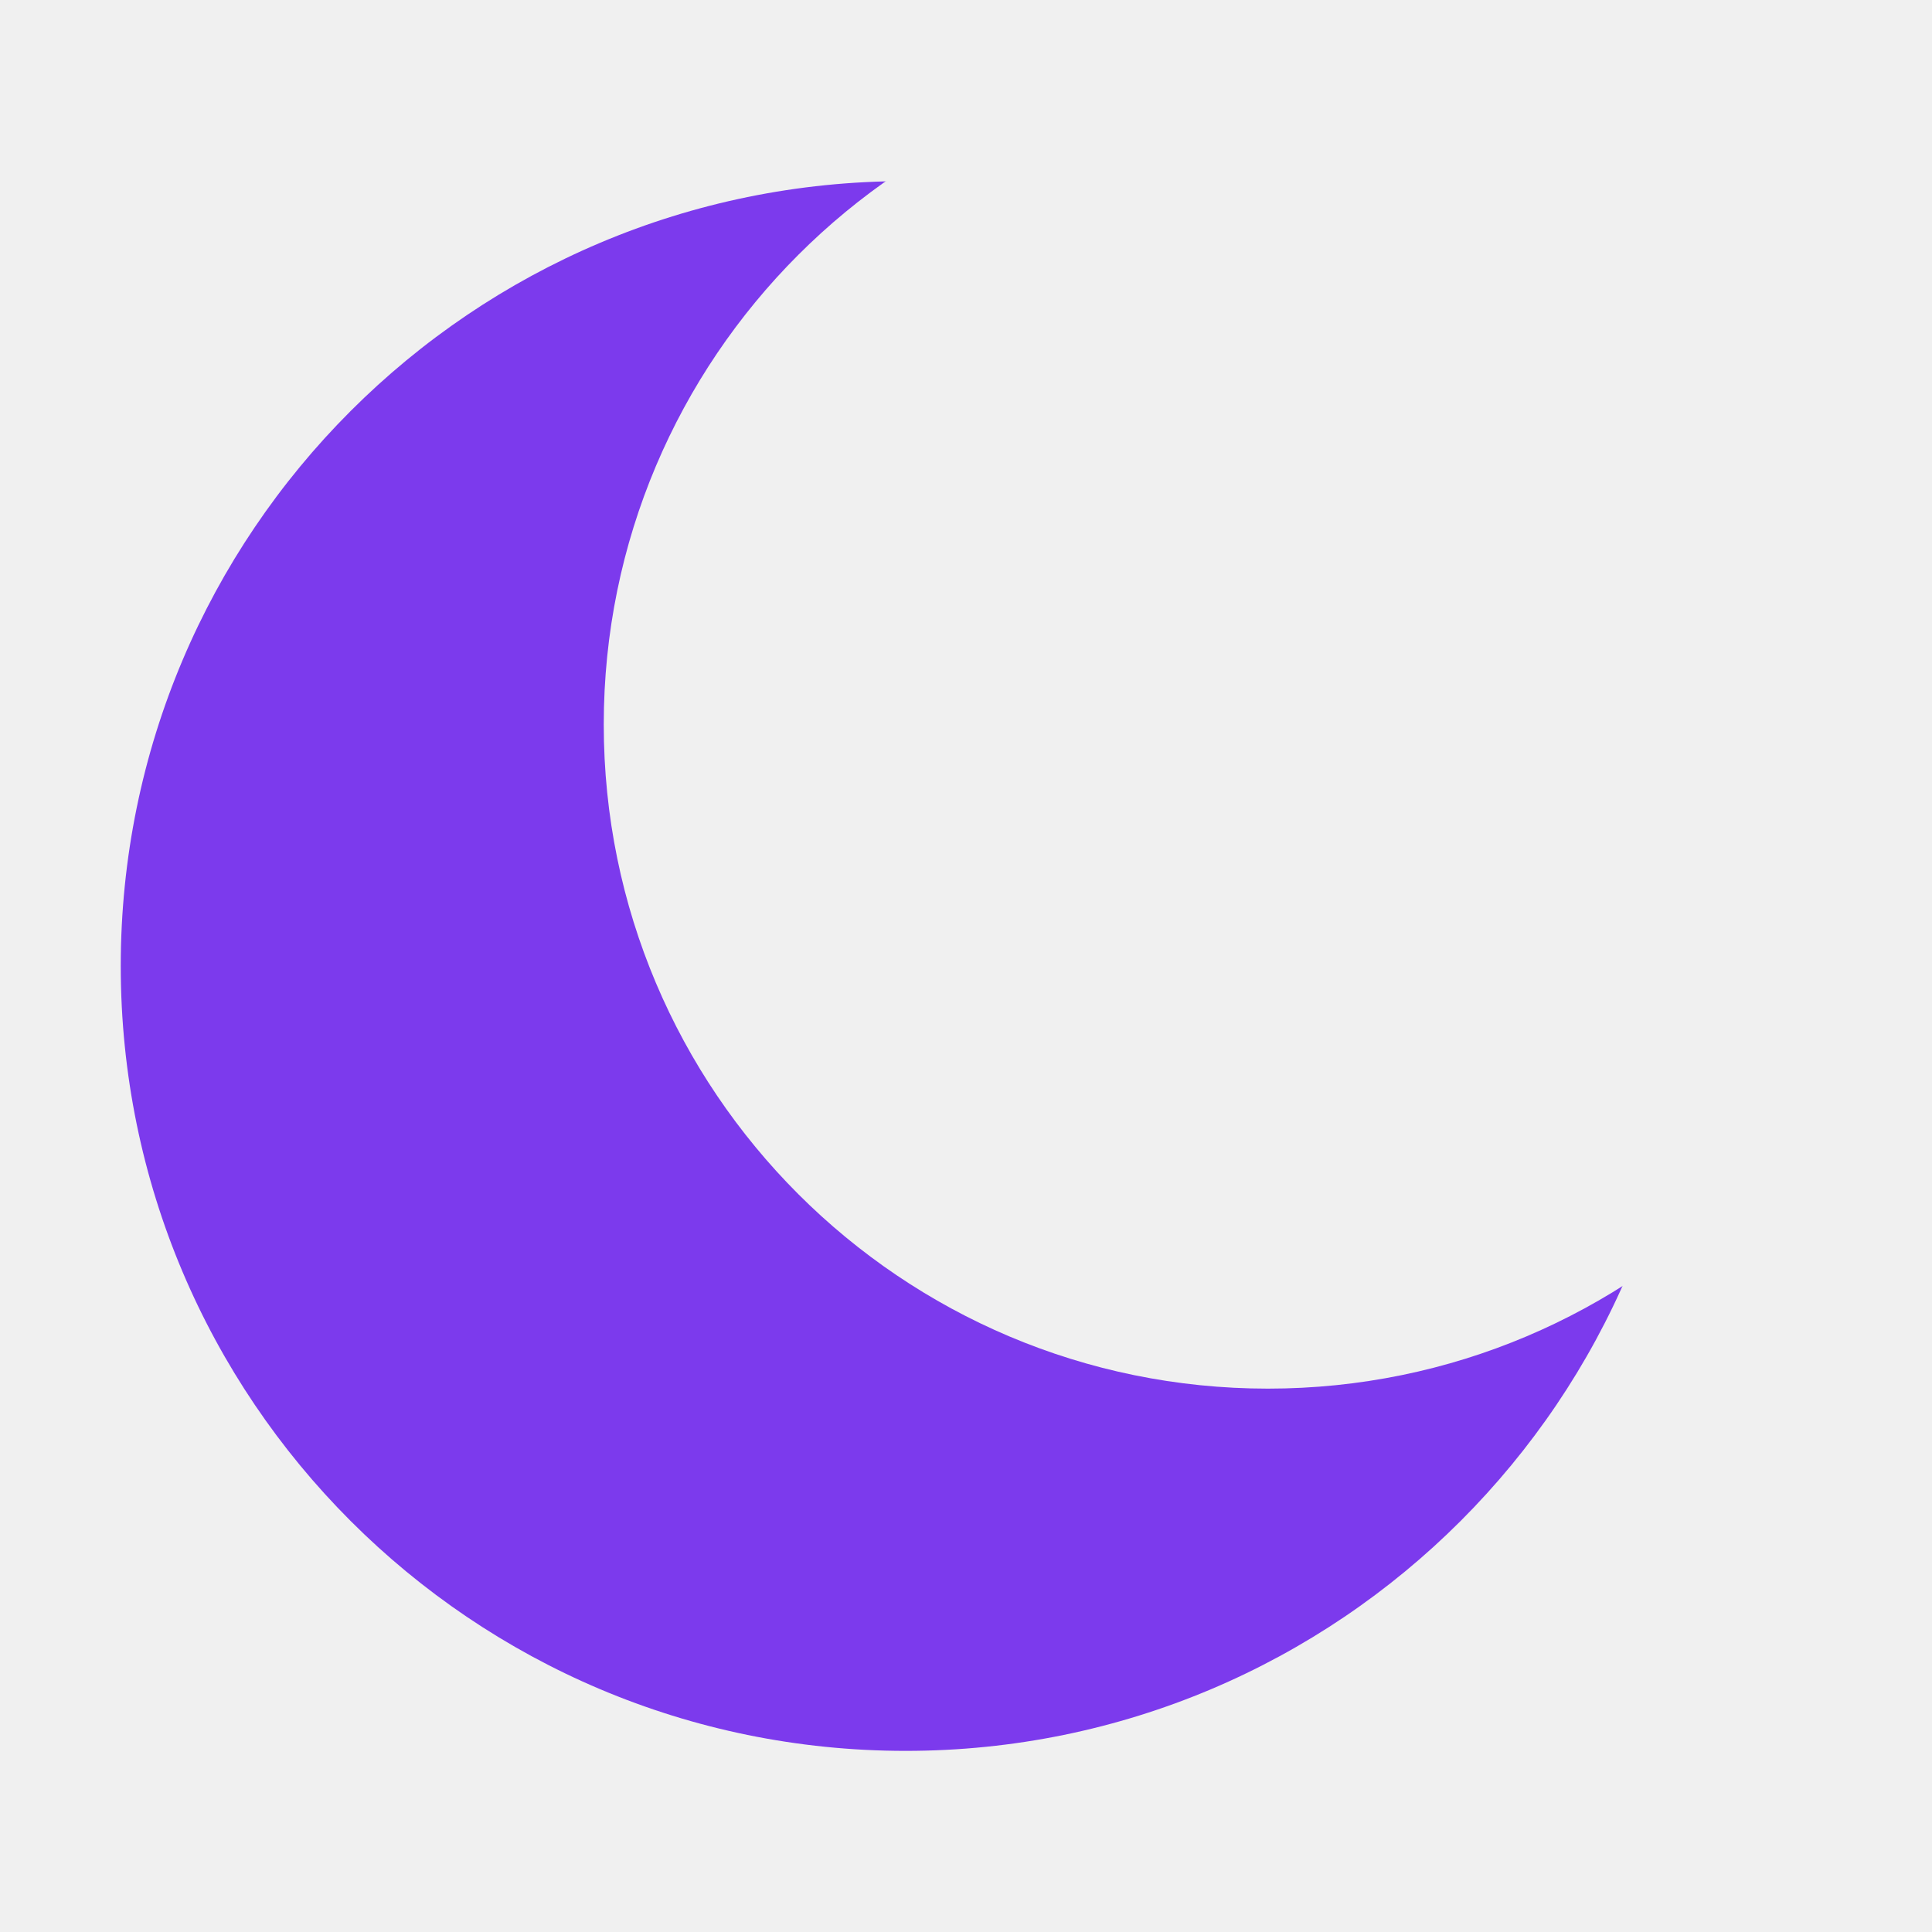
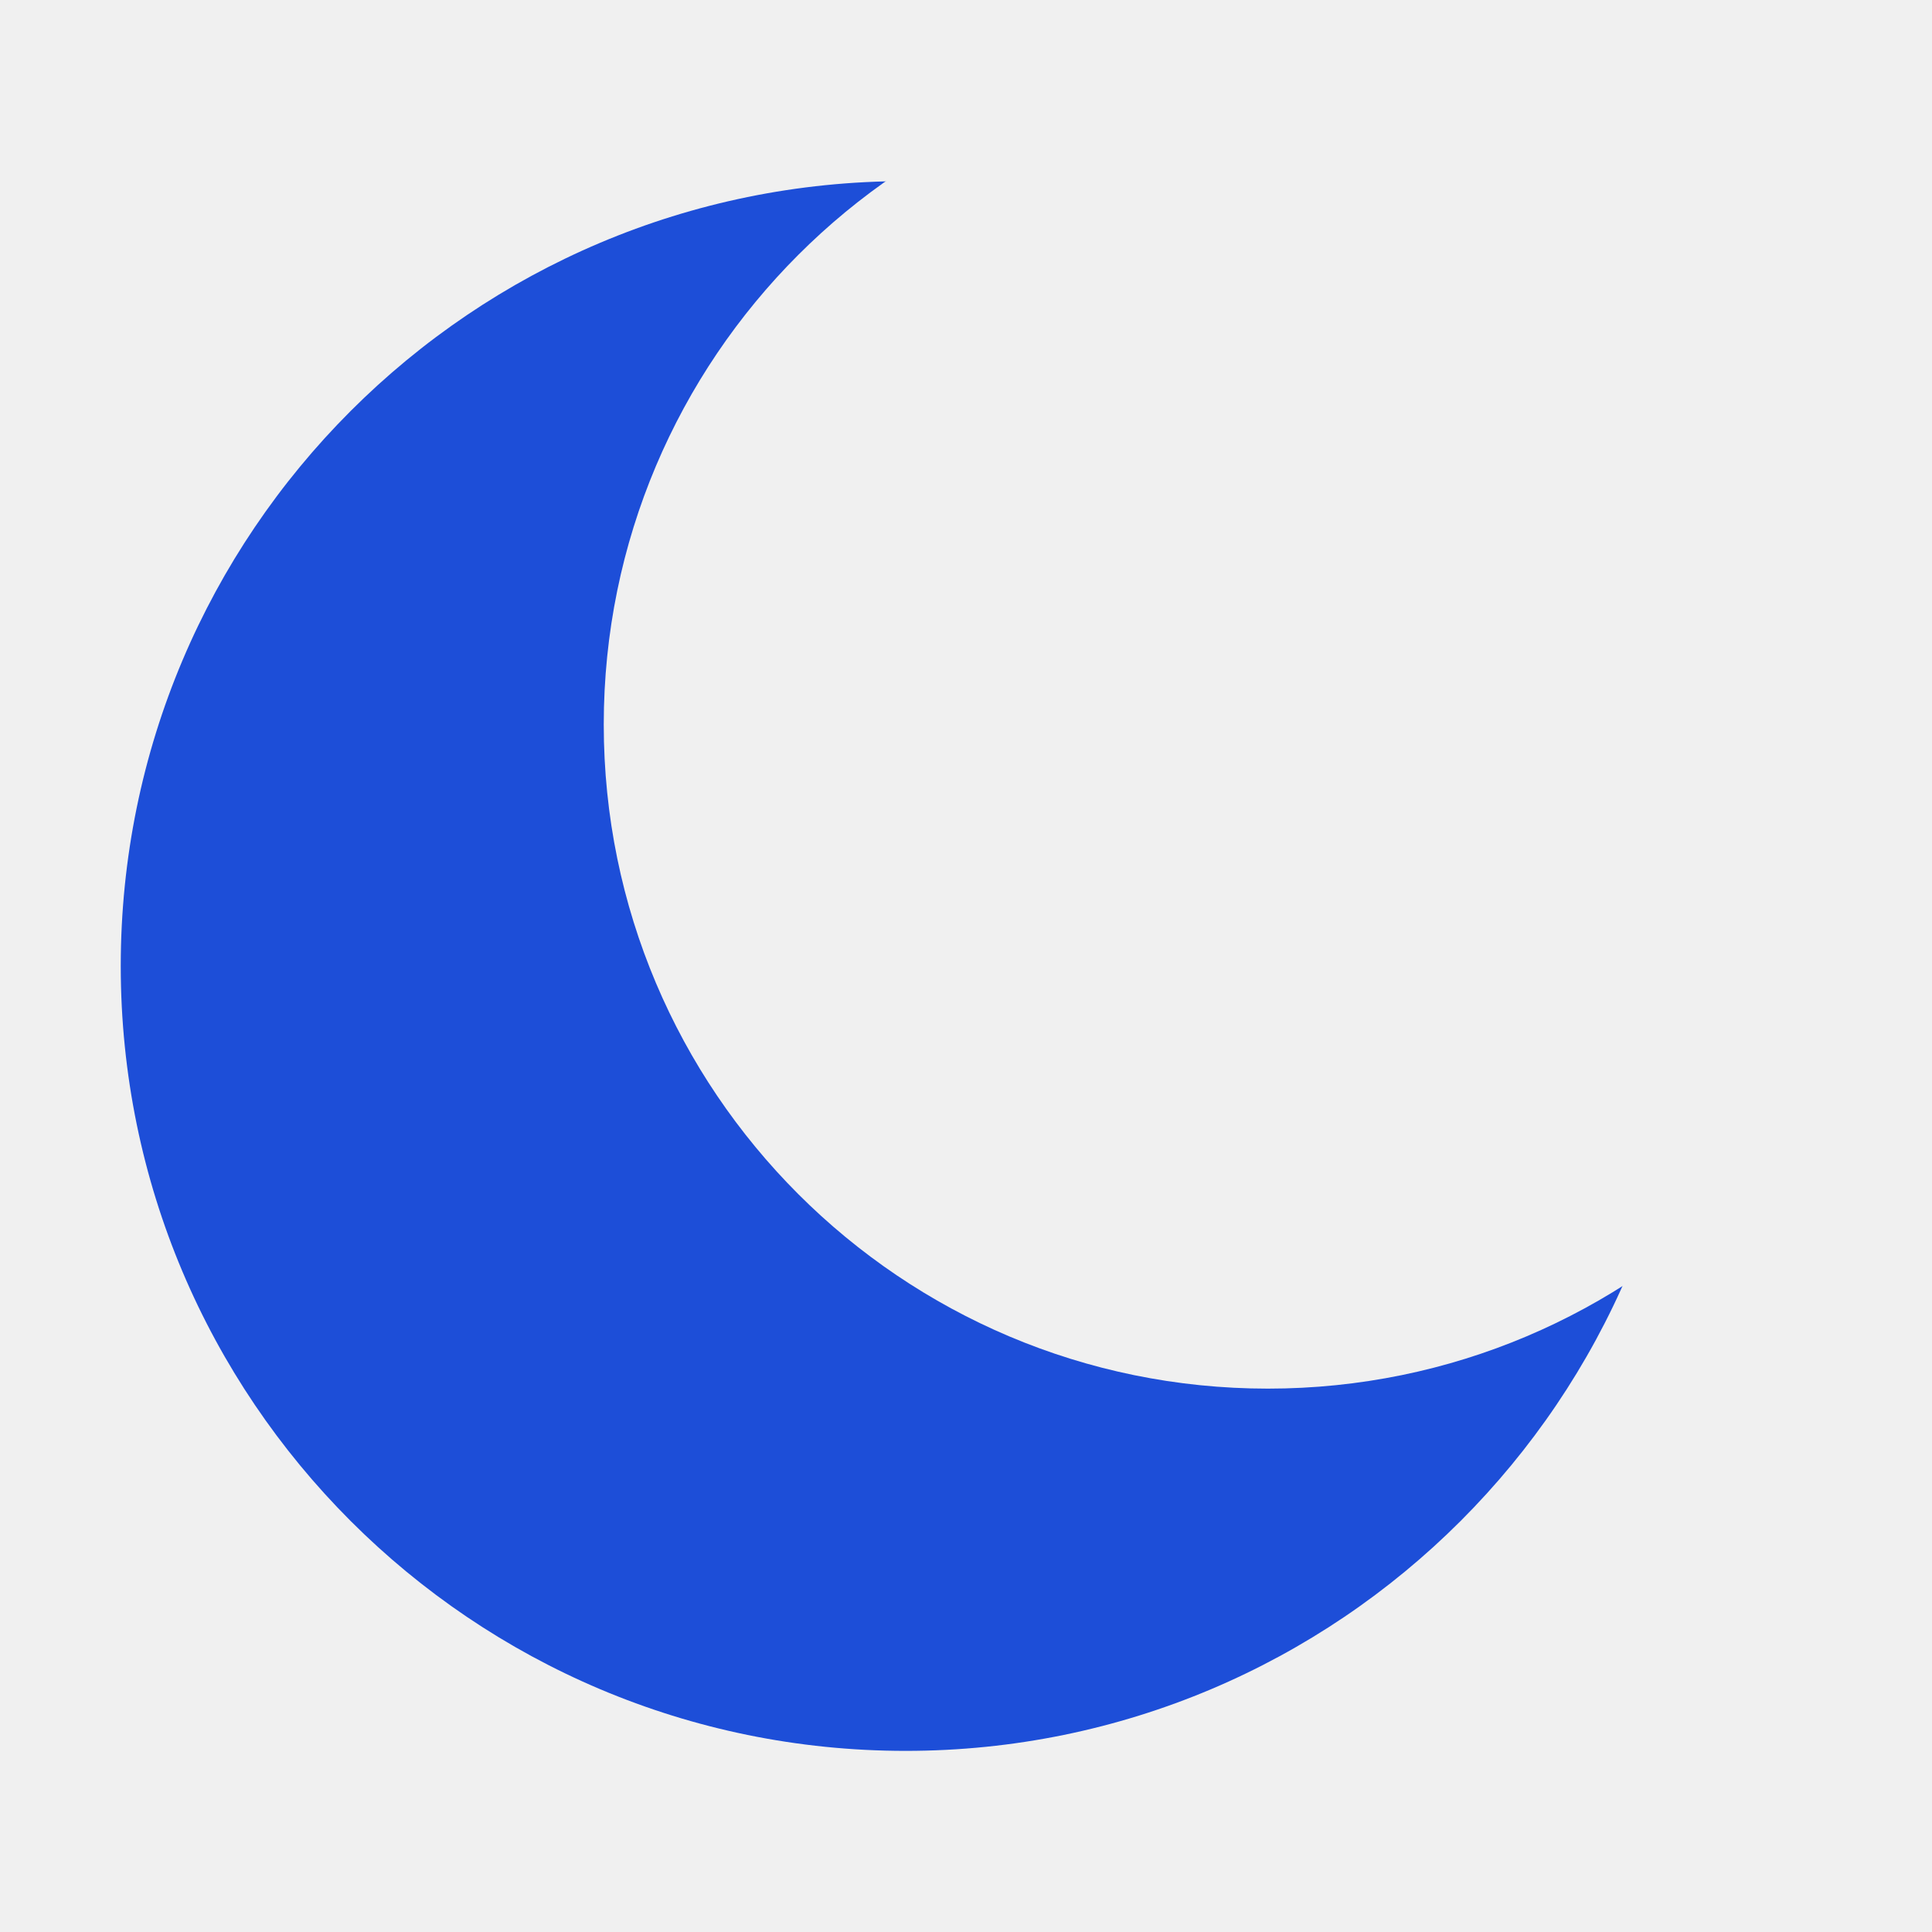
<svg xmlns="http://www.w3.org/2000/svg" viewBox="0 0 32 32">
  <defs>
    <mask id="crescent">
      <rect width="32" height="32" fill="white" />
      <circle cx="21" cy="12" r="11" fill="black" />
    </mask>
  </defs>
-   <circle cx="15" cy="16" r="13" fill="#7C3AED" mask="url(#crescent)" />
+   <circle cx="15" cy="16" r="13" fill="#1D4ED8" mask="url(#crescent)" />
</svg>
